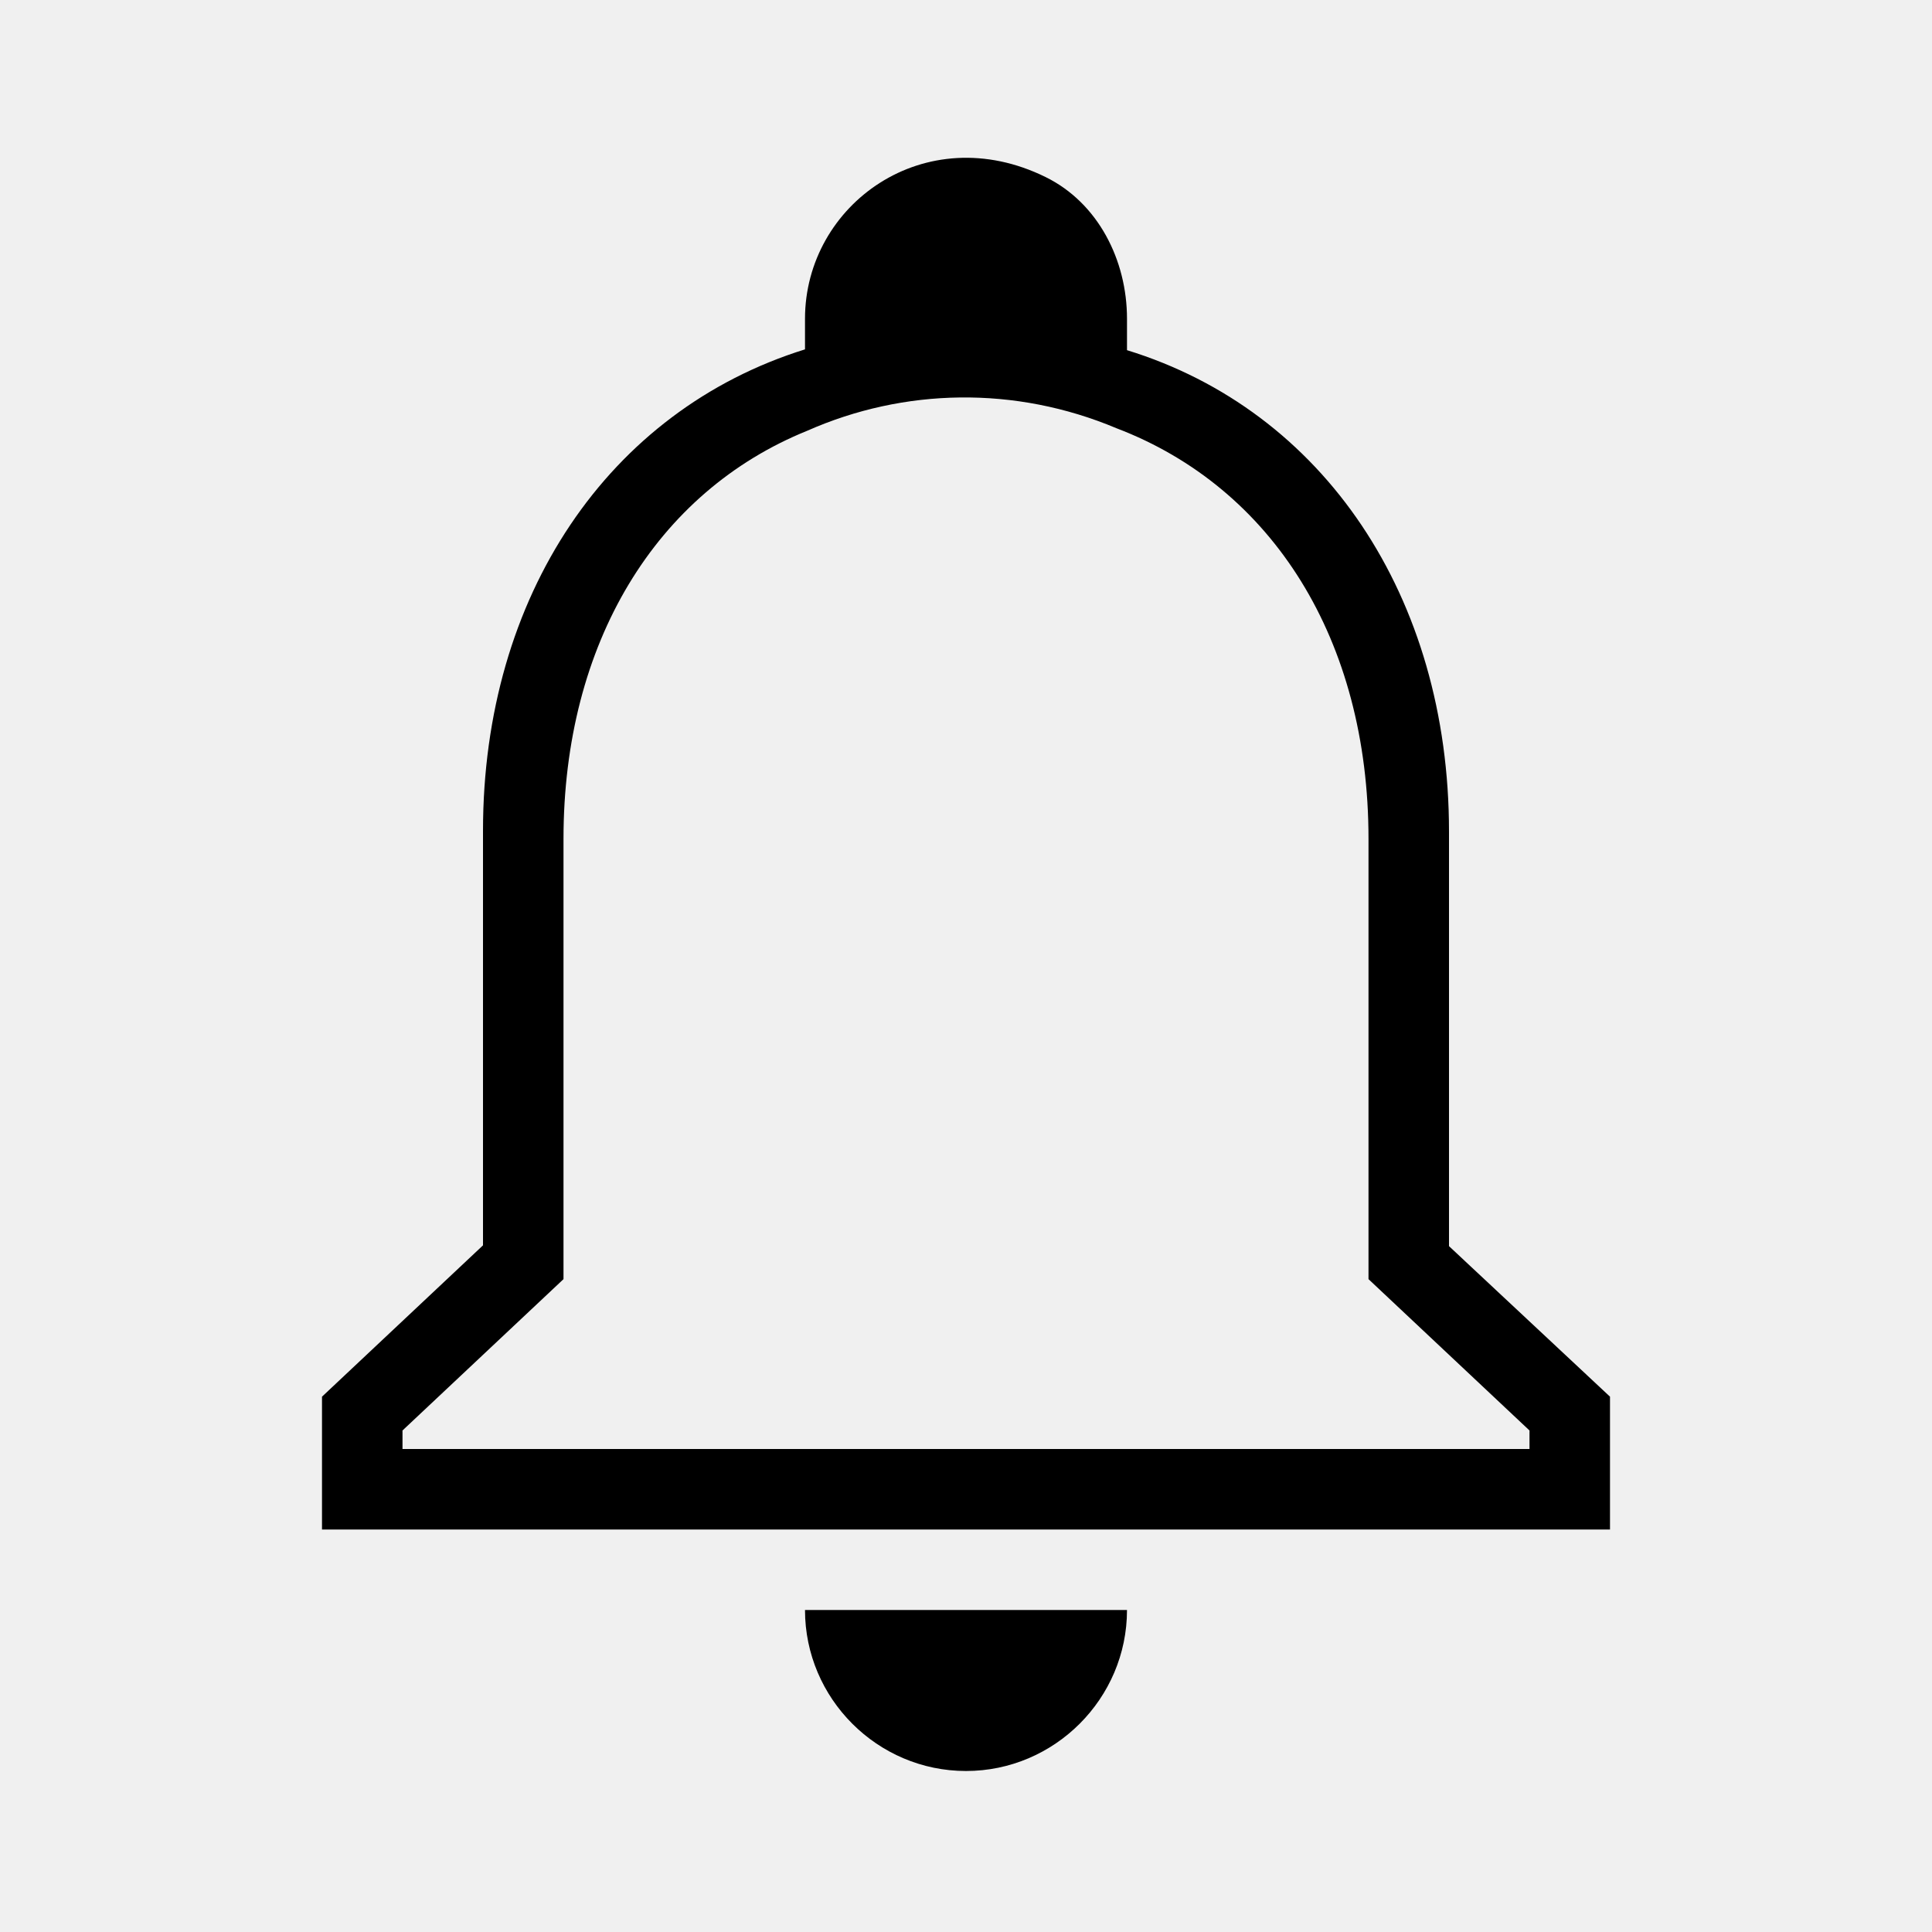
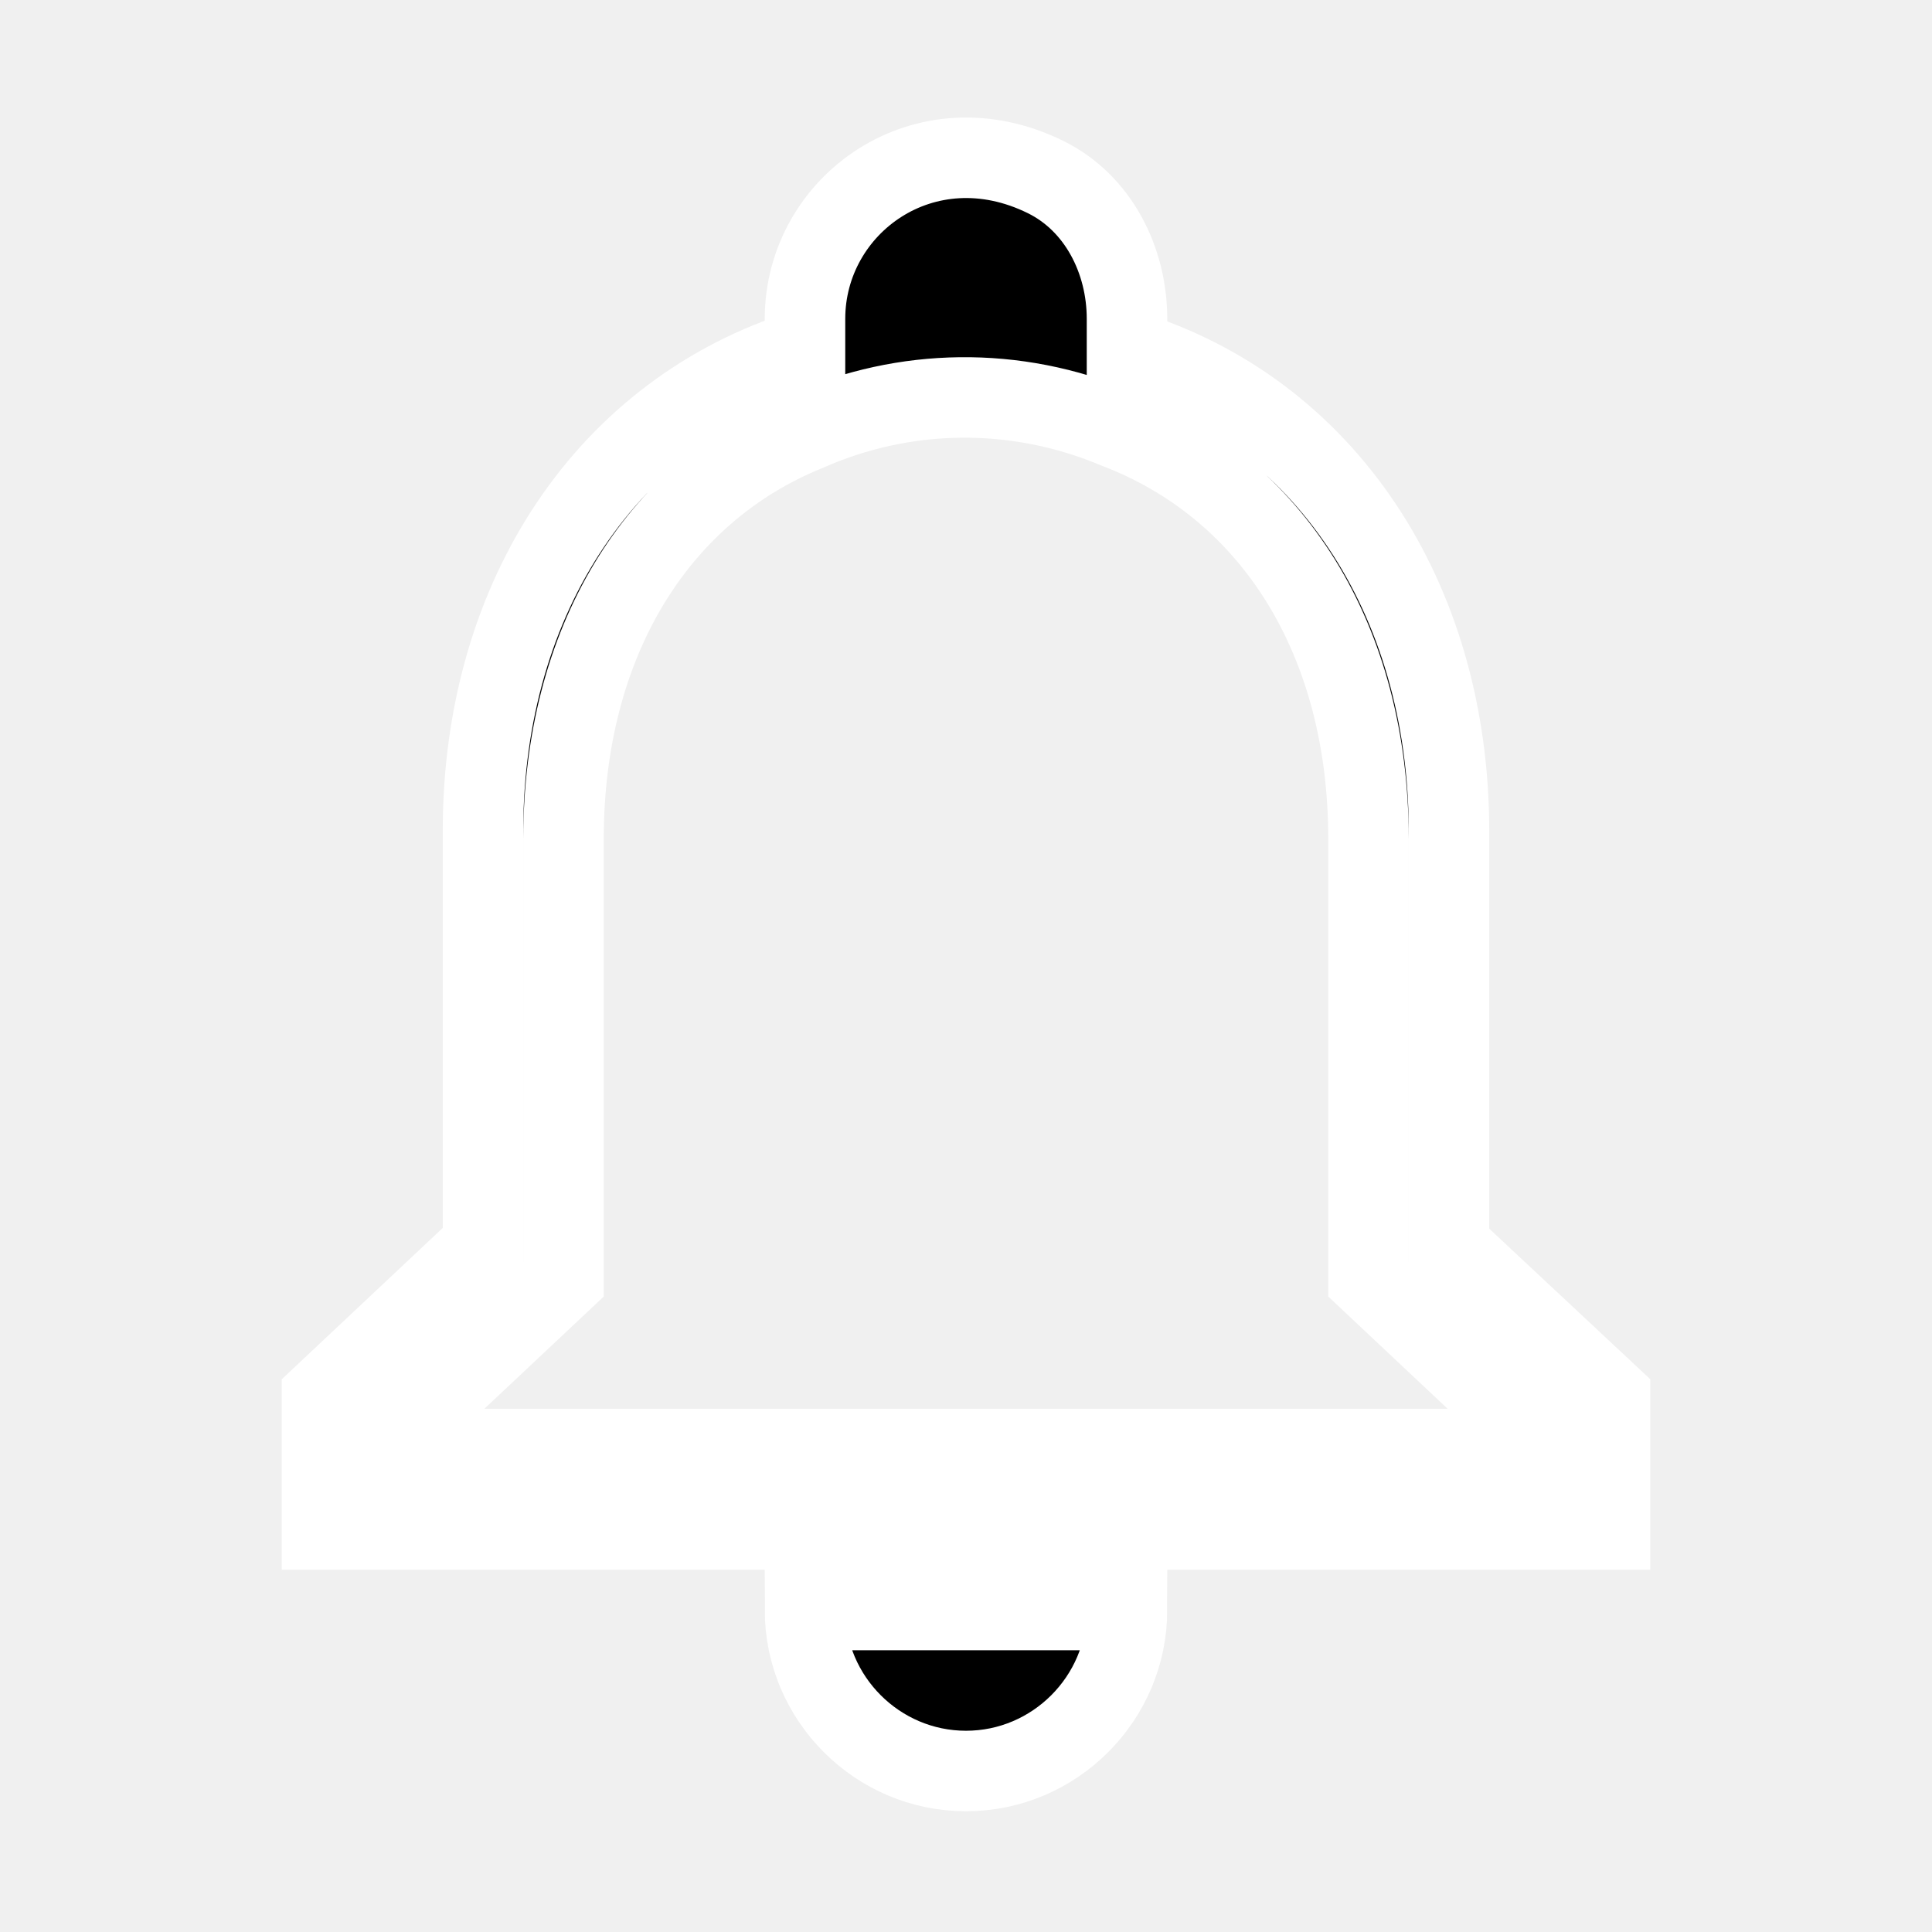
<svg xmlns="http://www.w3.org/2000/svg" viewBox="0 0 24 24" preserveAspectRatio="xMidYMid meet" focusable="false" class="style-scope yt-icon" style="pointer-events: none; display: block; width: 100%; height: 100%;">
  <g class="style-scope yt-icon">
-     <path stroke="#212121" stroke-width="0" d="M10,20h4c0,1.1-0.9,2-2,2S10,21.1,10,20z M20,17.35V19H4v-1.65l2-1.88v-5.15c0-2.92,1.56-5.22,4-5.98V3.96 c0-1.42,1.49-2.5,2.99-1.76C13.64,2.52,14,3.23,14,3.96l0,0.39c2.44,0.75,4,3.06,4,5.98v5.15L20,17.35z M19,17.77l-2-1.88v-5.47 c0-2.47-1.19-4.36-3.13-5.1c-1.26-0.53-2.64-0.5-3.84,0.03C8.15,6.11,7,7.99,7,10.42v5.47l-2,1.88V18h14V17.77z" class="style-scope yt-icon" />
+     <path stroke="white" d="M10,20h4c0,1.1-0.9,2-2,2S10,21.1,10,20z M20,17.35V19H4v-1.65l2-1.88v-5.15c0-2.92,1.56-5.22,4-5.98V3.96 c0-1.42,1.49-2.5,2.99-1.76C13.64,2.52,14,3.23,14,3.96l0,0.39c2.44,0.75,4,3.06,4,5.98v5.15L20,17.35z M19,17.77l-2-1.88v-5.47 c0-2.47-1.19-4.36-3.13-5.1c-1.26-0.53-2.64-0.5-3.84,0.03C8.15,6.11,7,7.99,7,10.42v5.47l-2,1.88V18h14V17.77z" class="style-scope yt-icon" />
  </g>
</svg>
